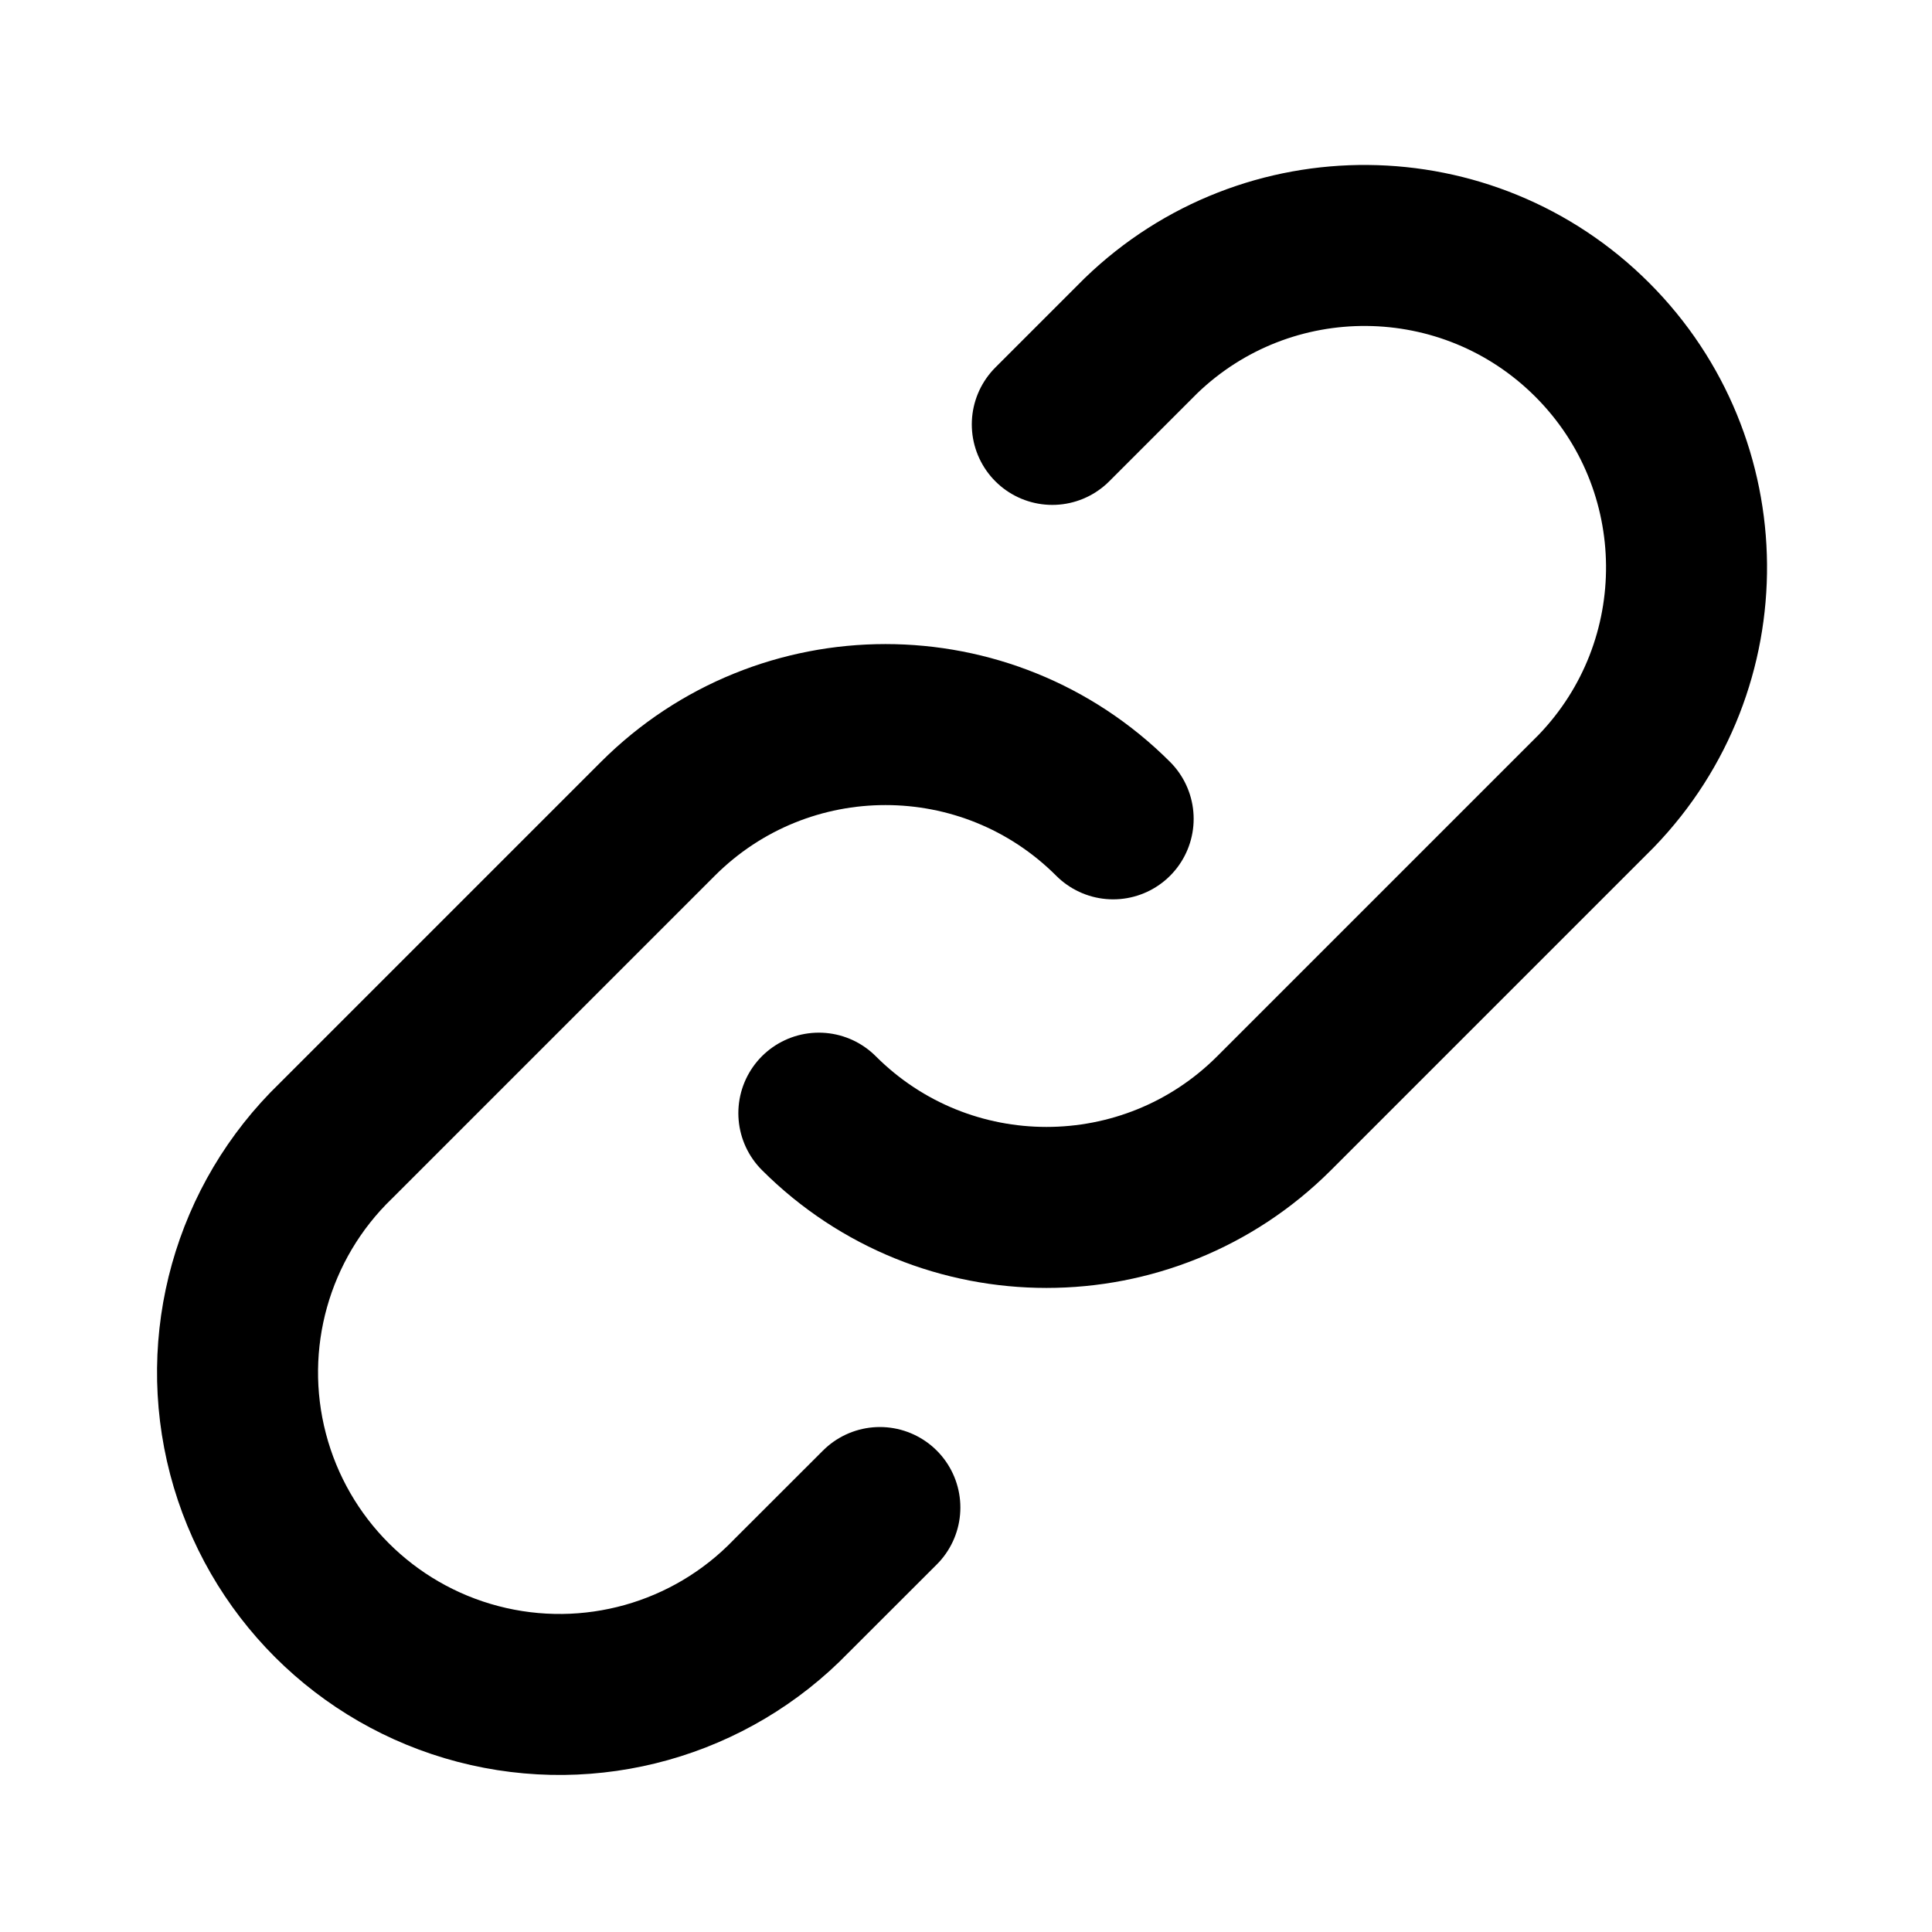
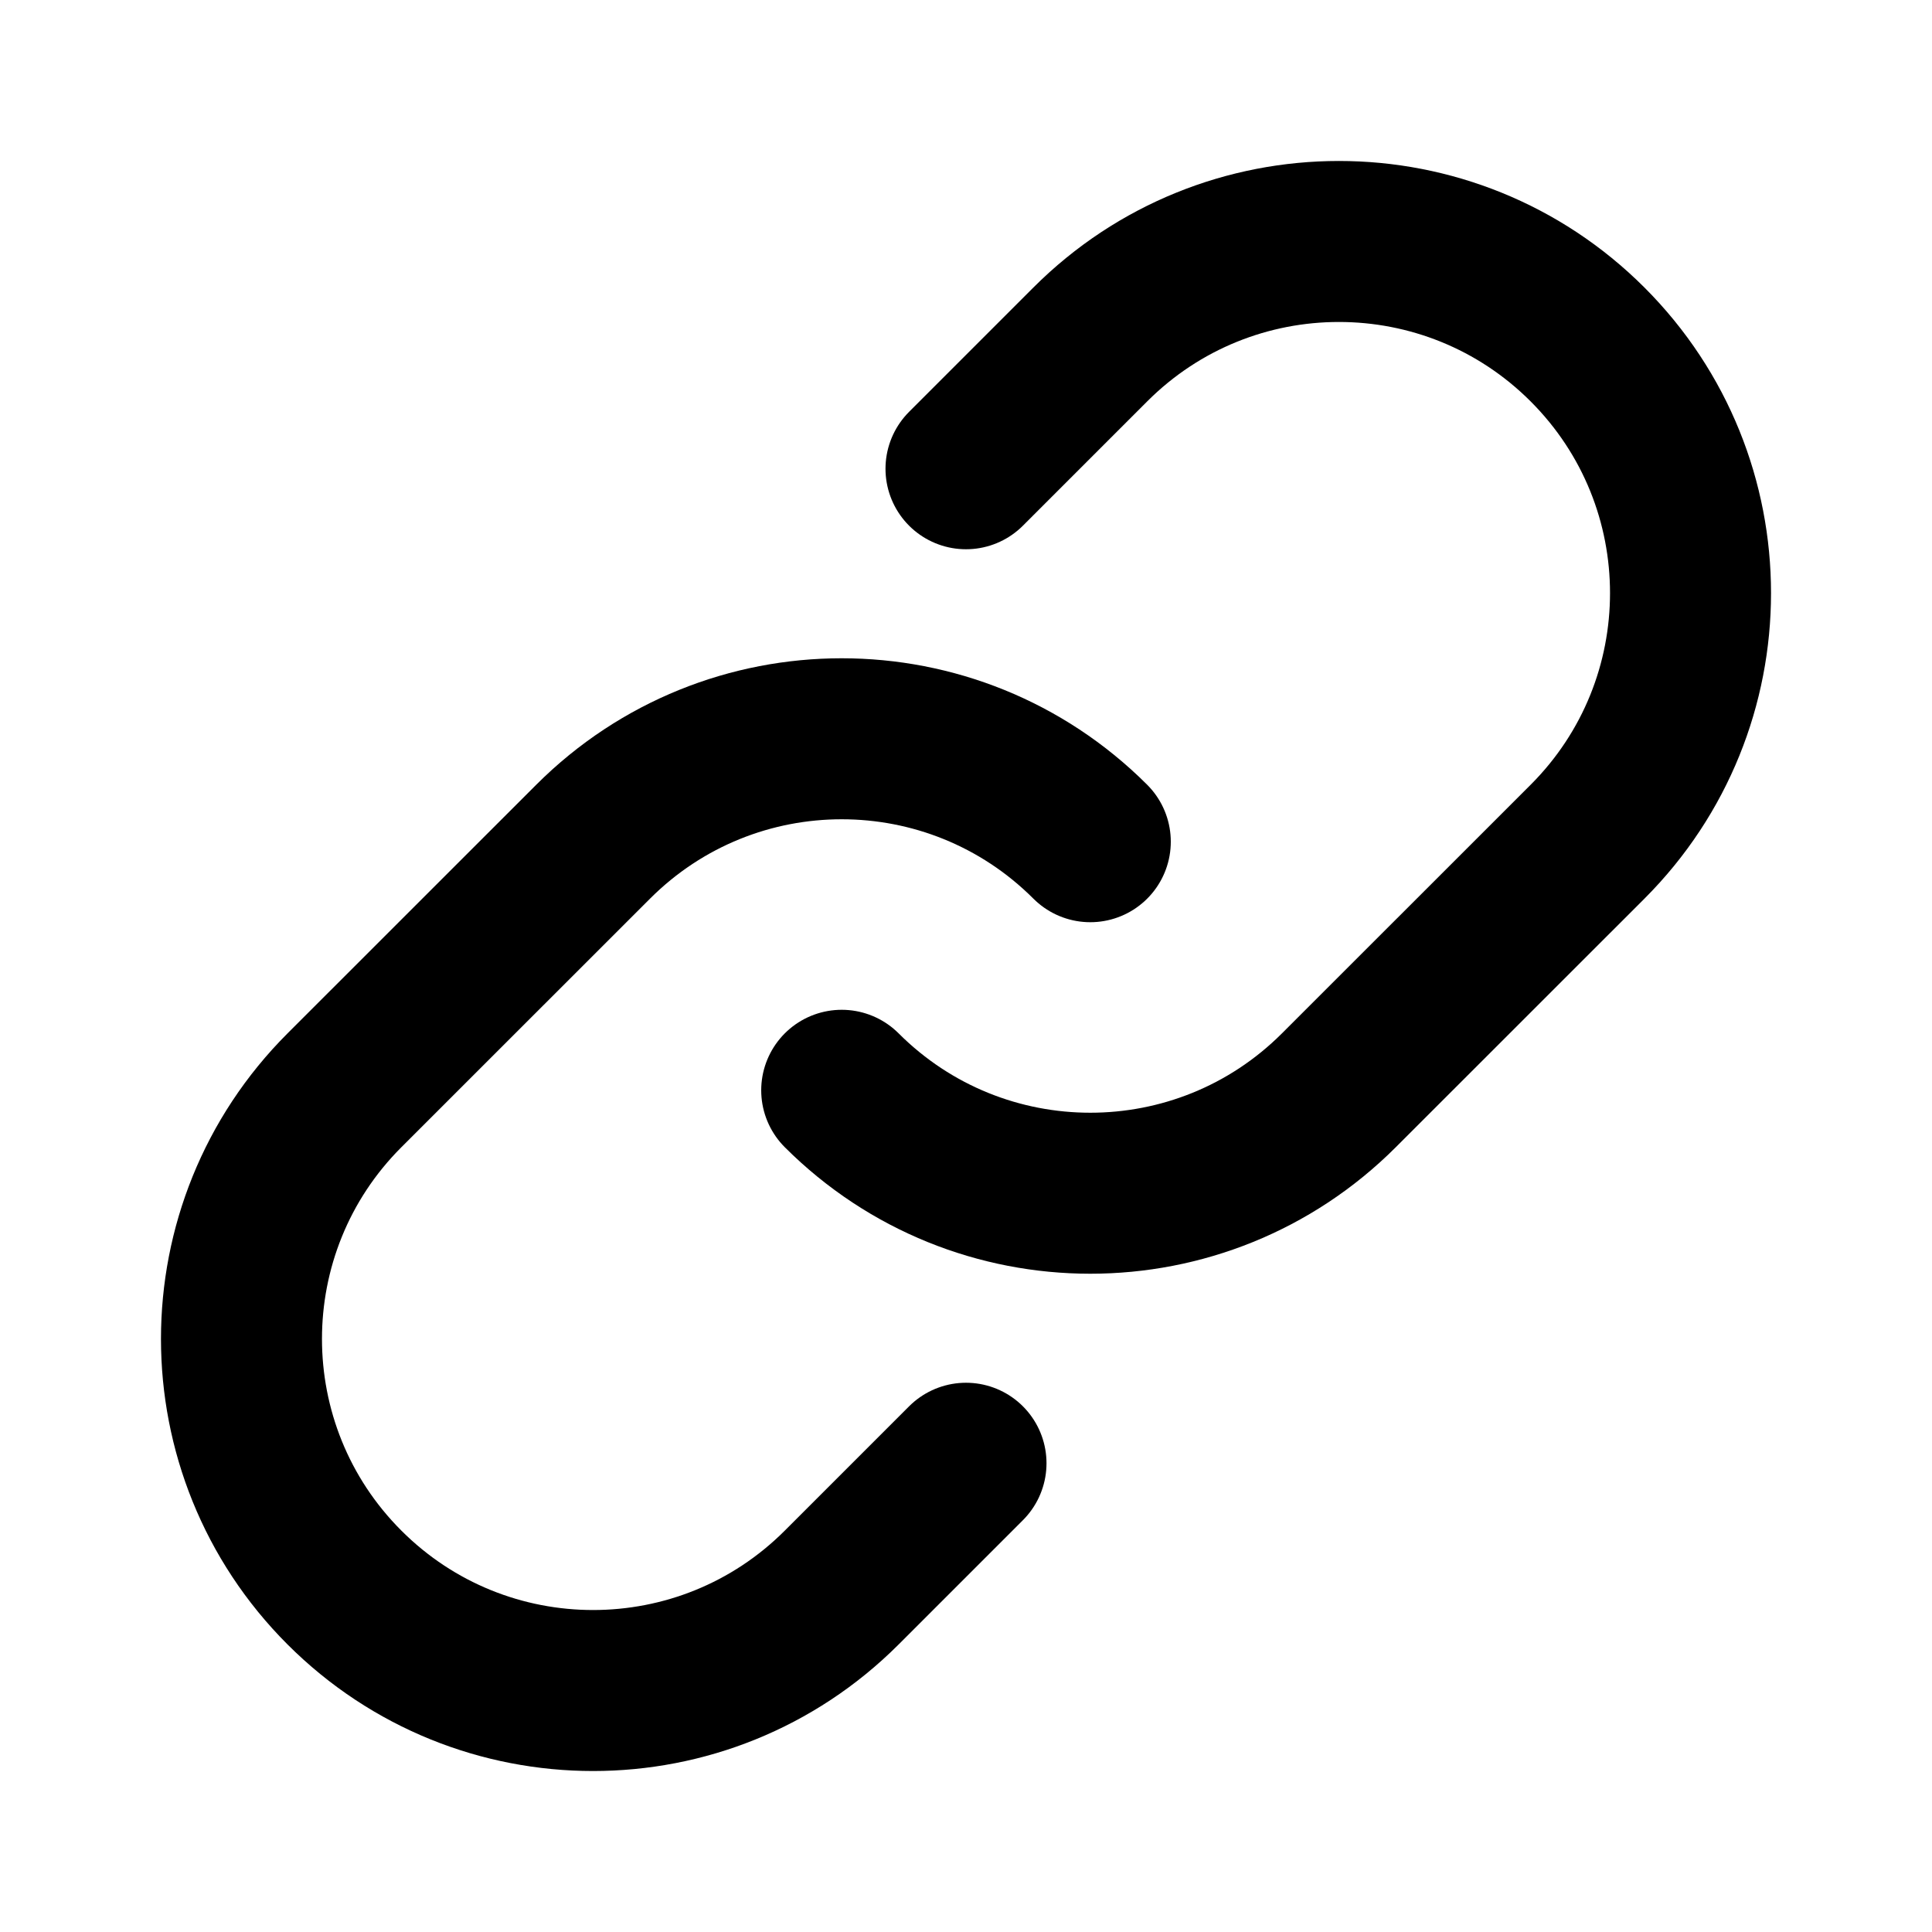
- <svg xmlns="http://www.w3.org/2000/svg" class="h-6 w-6" fill="none" viewBox="0 0 24 24" stroke="currentColor" stroke-width="2">
-   <path stroke-linecap="round" stroke-linejoin="round" d="M13.828 10.172a4 4 0 00-5.656 0l-4 4a4 4 0 105.656 5.656l1.102-1.101m-.758-4.899a4 4 0 005.656 0l4-4a4 4 0 00-5.656-5.656l-1.1 1.1" />
+ <svg xmlns="http://www.w3.org/2000/svg" aria-hidden="true" role="img" width="1em" height="1em" preserveAspectRatio="xMidYMid meet" viewBox="0 0 24 24">
+   <g fill="none" stroke="black" stroke-linecap="round" stroke-linejoin="round" stroke-width="2">
+     <path d="M13.544 10.456a4.368 4.368 0 0 0-6.176 0l-3.089 3.088a4.367 4.367 0 1 0 6.177 6.177L12 18.177" />
+     <path d="M10.456 13.544a4.368 4.368 0 0 0 6.176 0l3.089-3.088a4.367 4.367 0 1 0-6.177-6.177L12 5.823" />
+   </g>
</svg>
